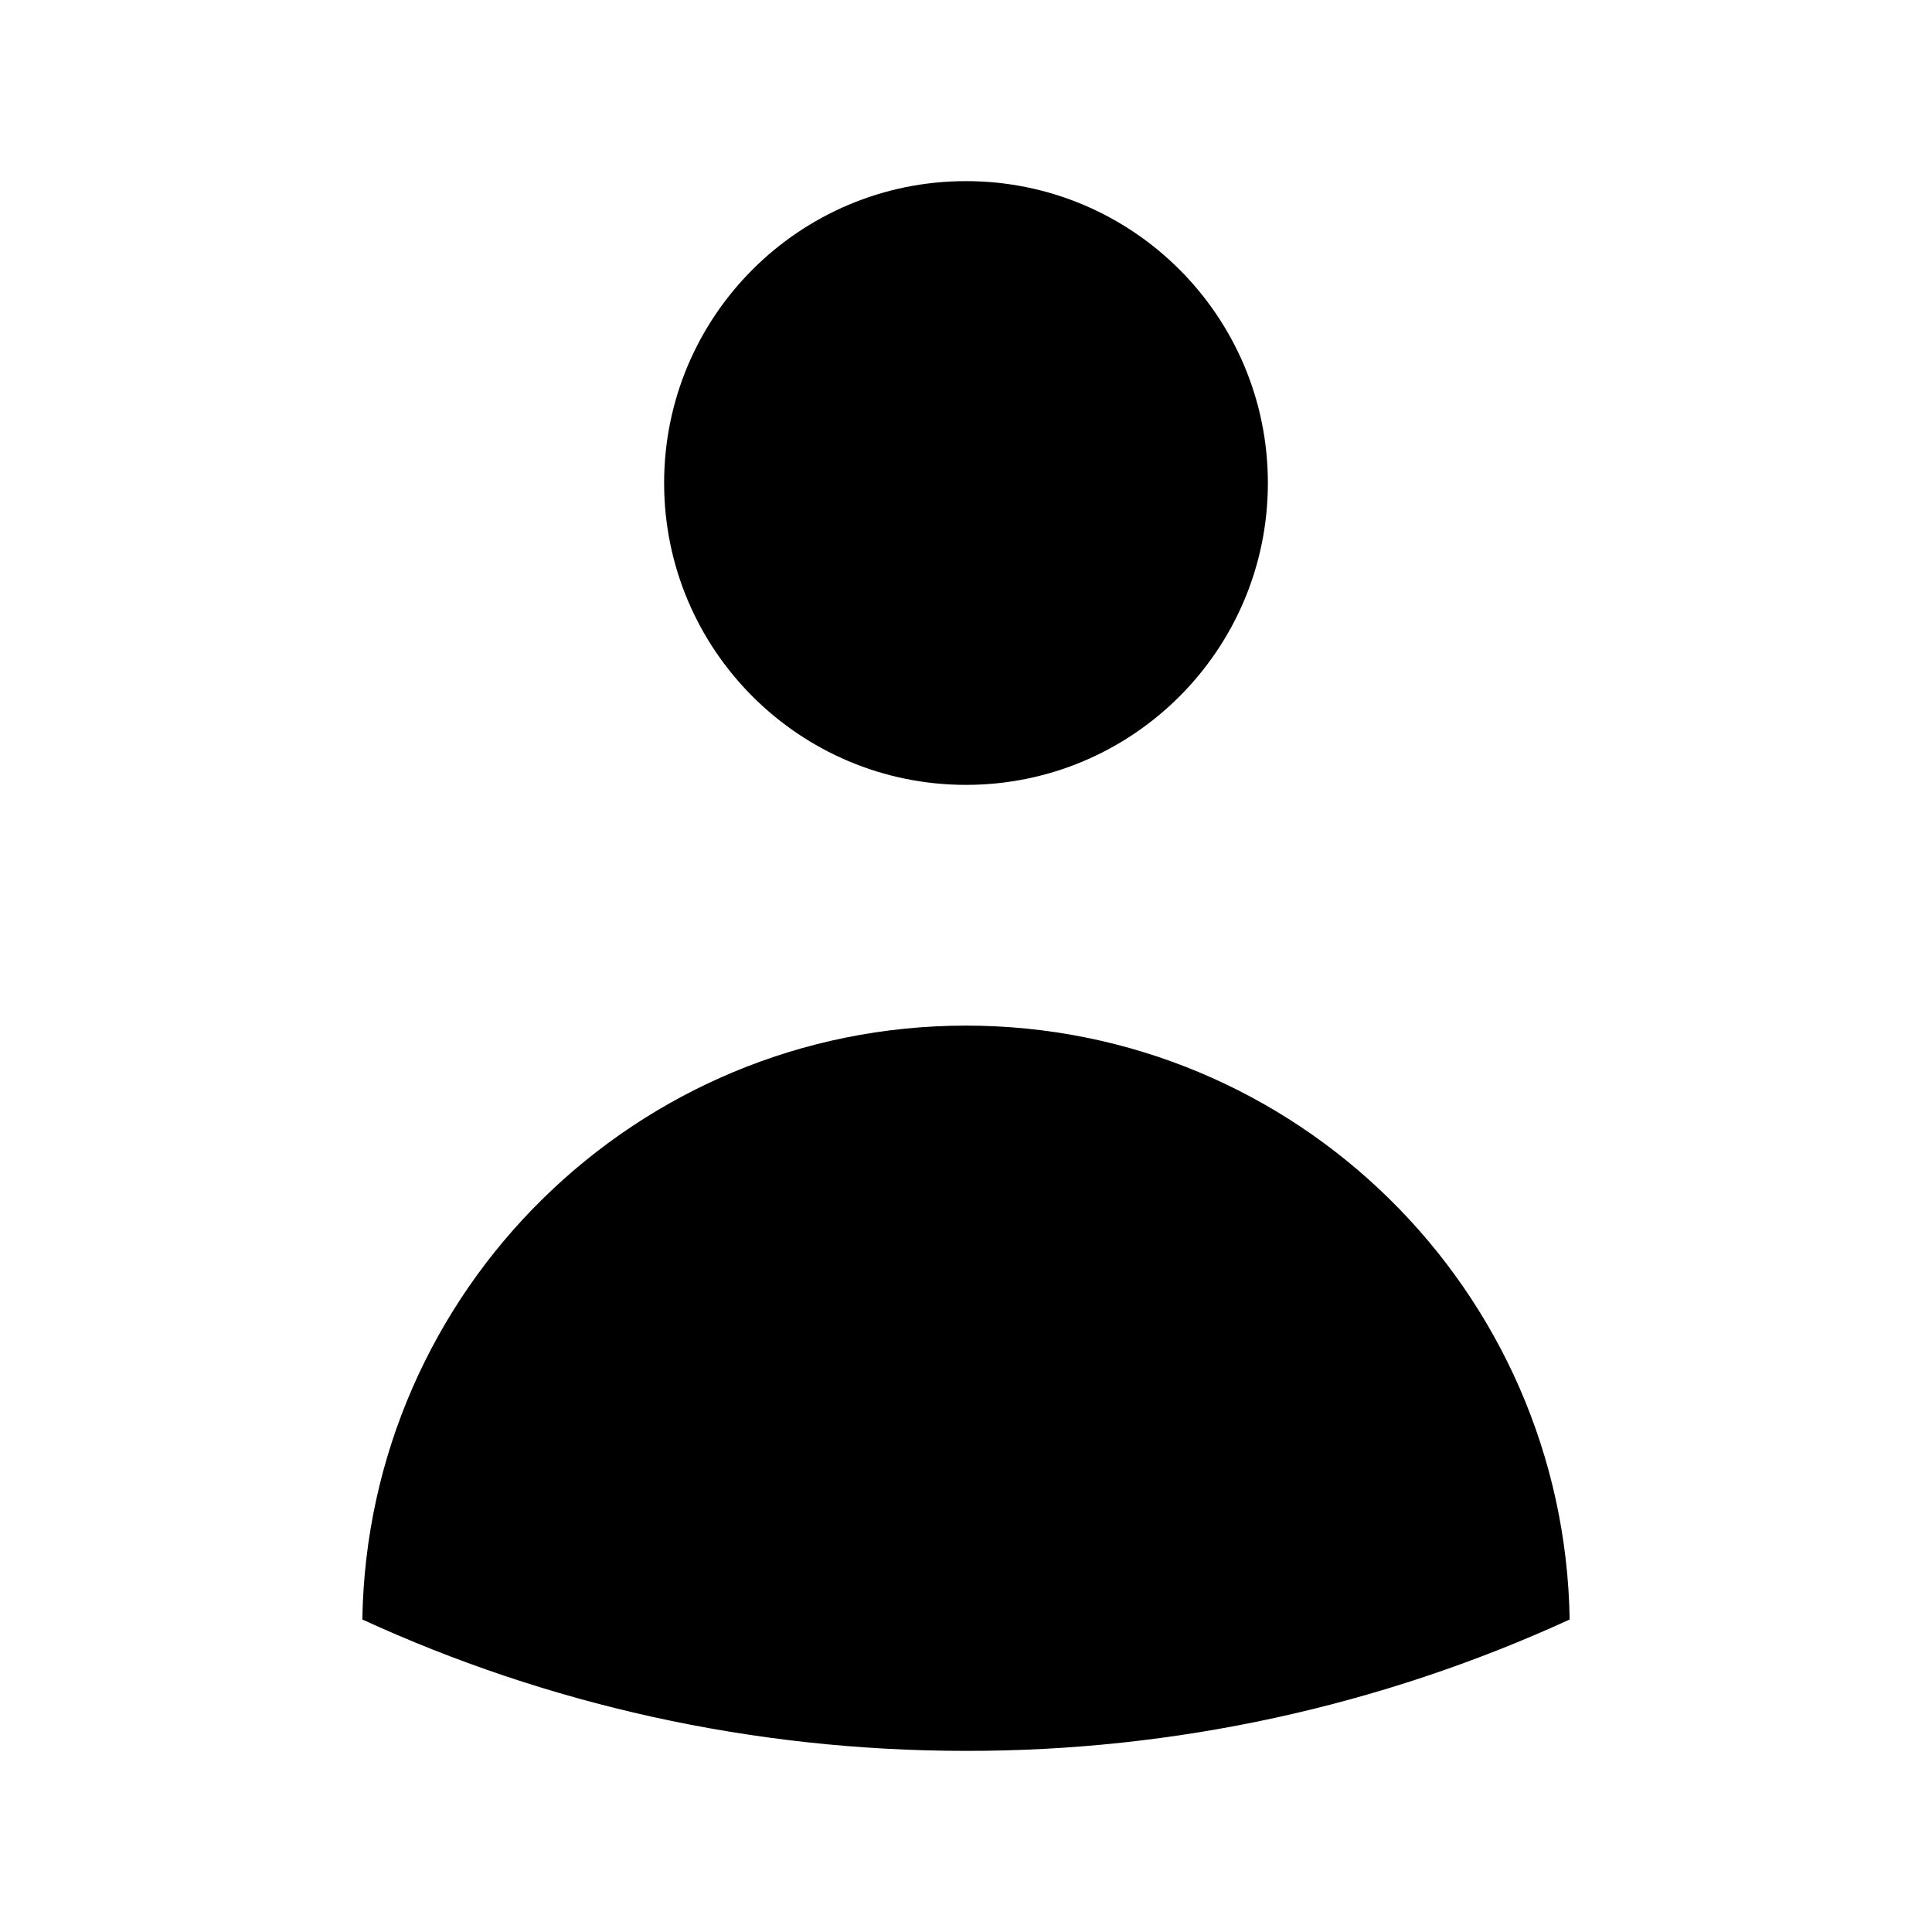
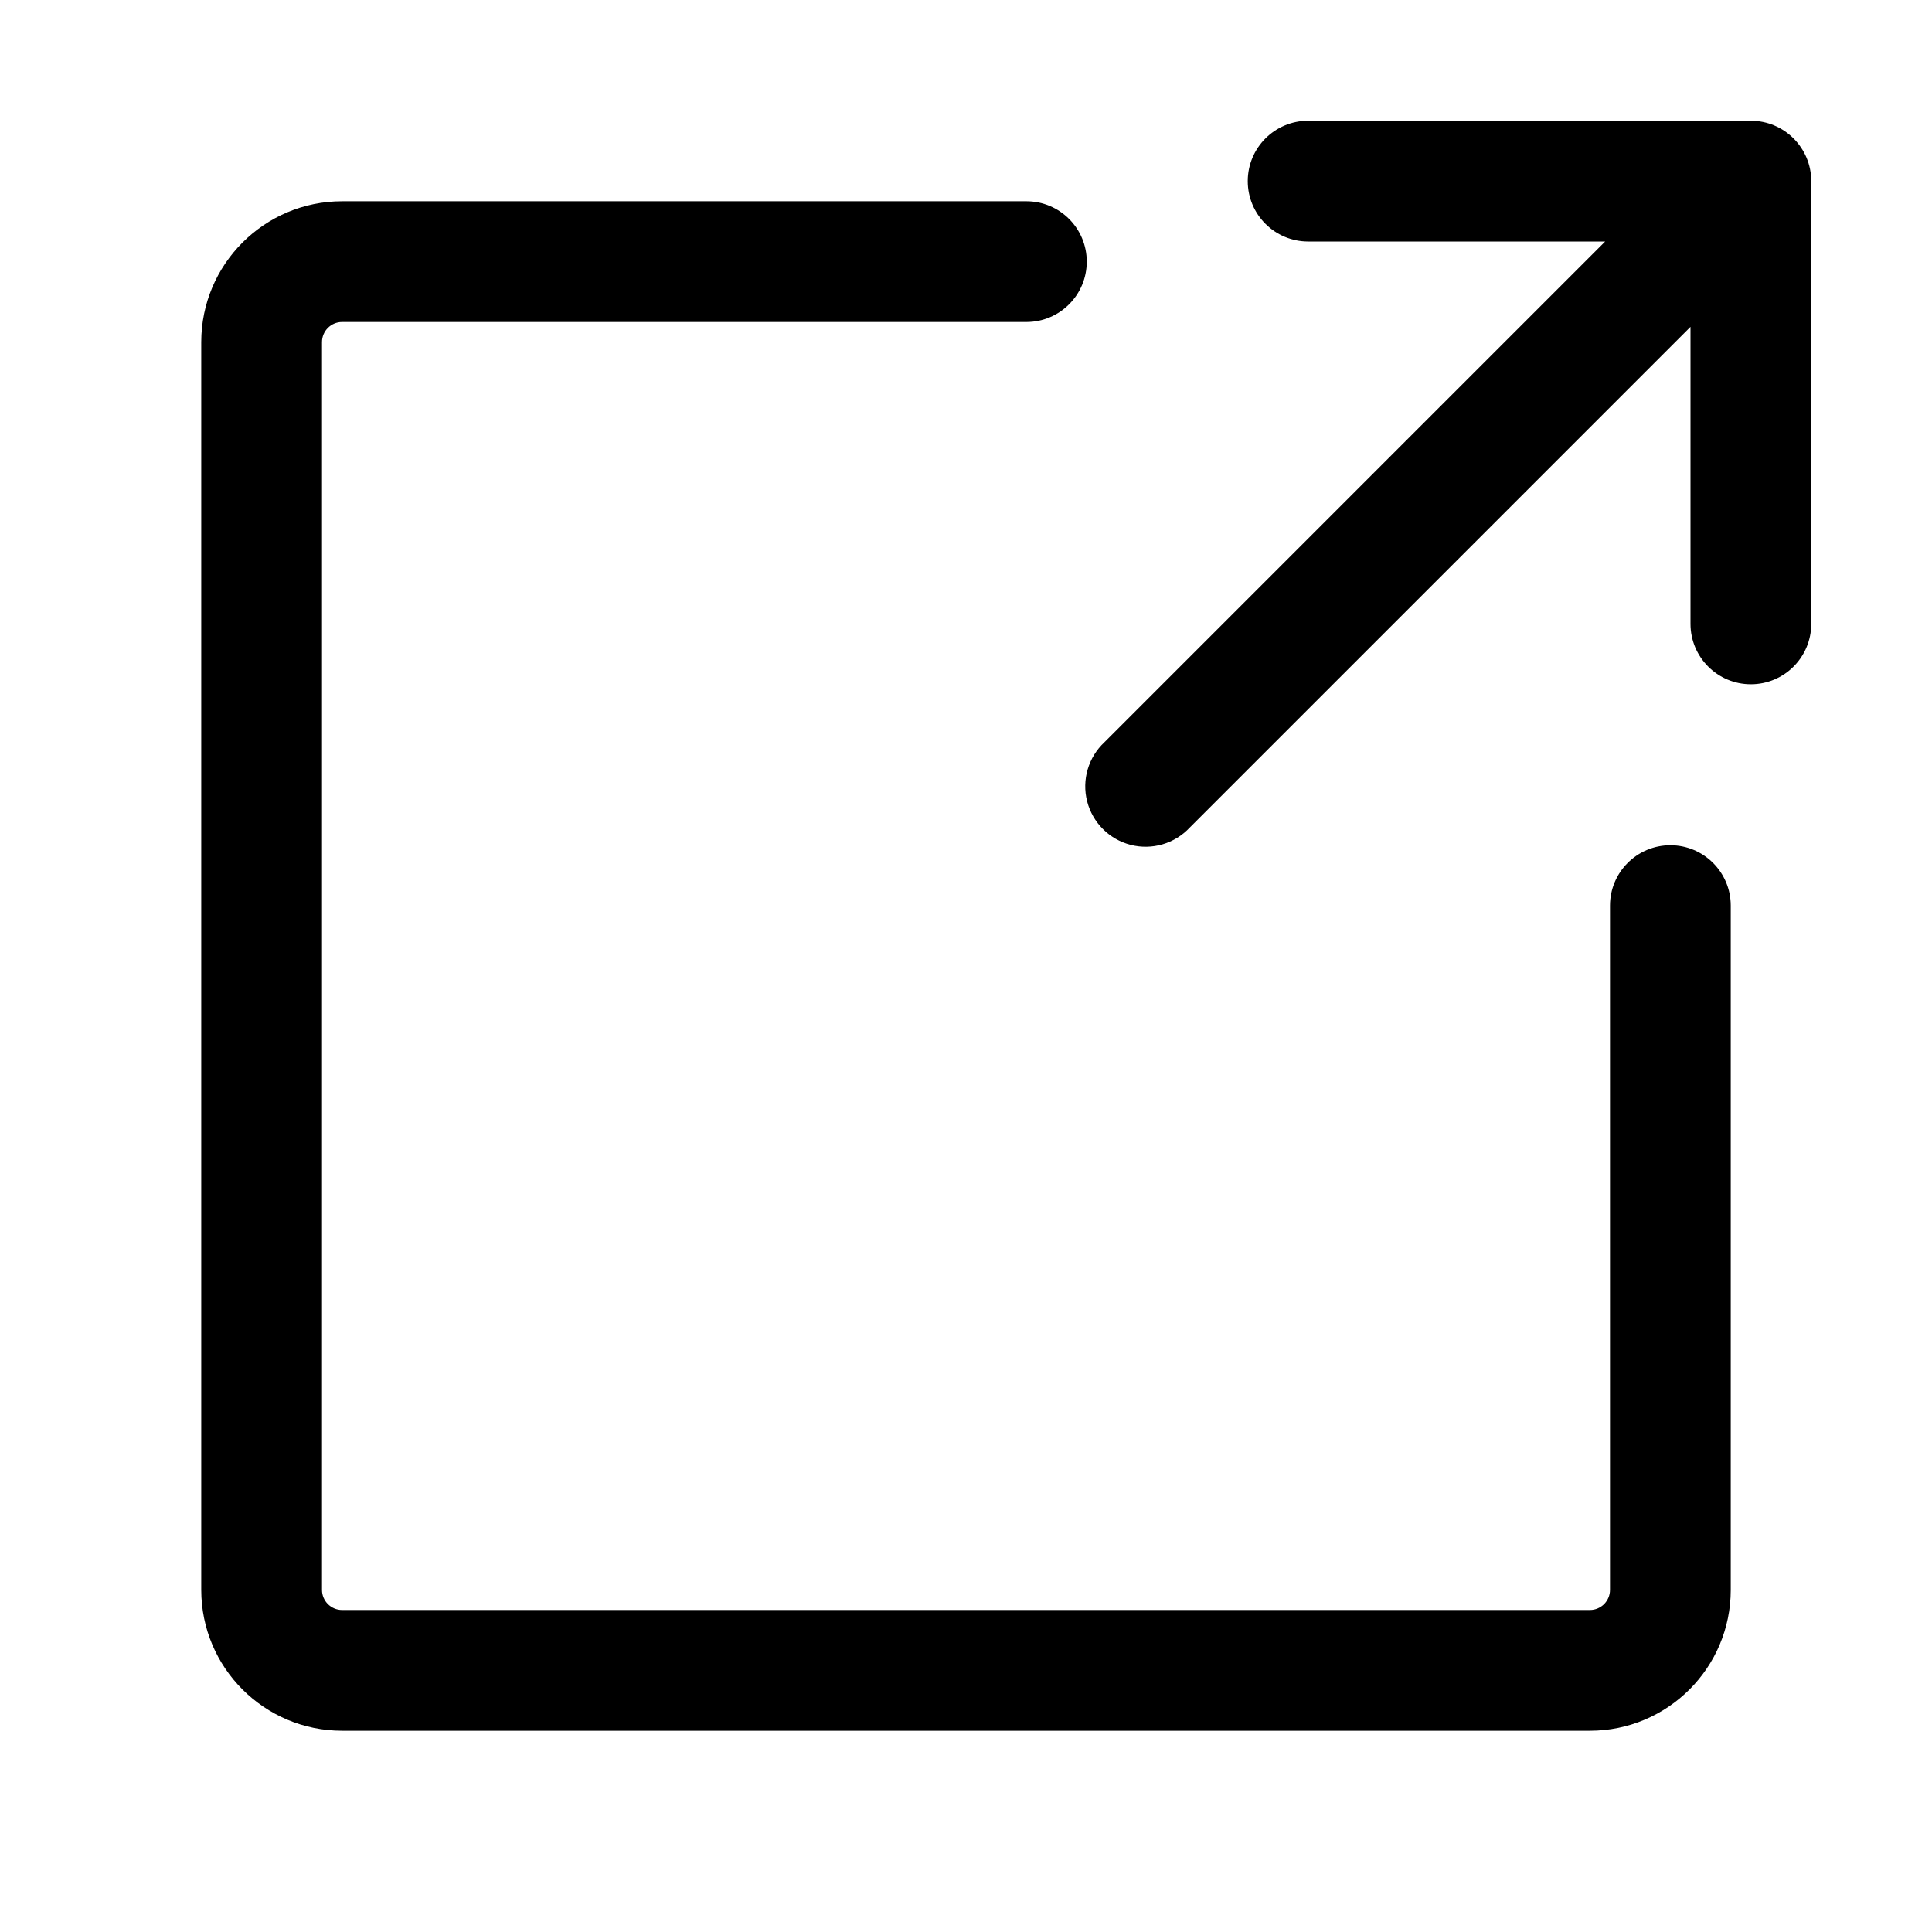
- <svg xmlns="http://www.w3.org/2000/svg" viewBox="0 0 24 24">
-   <path stroke-linecap="round" stroke-linejoin="round" d="M15.75 6a3.75 3.75 0 11-7.5 0 3.75 3.75 0 017.5 0zM4.501 20.118a7.5 7.5 0 0114.998 0A17.933 17.933 0 0112 21.75c-2.676 0-5.216-.584-7.499-1.632z">
-   </path>
+ <svg xmlns="http://www.w3.org/2000/svg" viewBox="0 0 24 24" width="24" height="24">
+   <path d="M15.5 2.25a.75.75 0 0 1 .75-.75h5.5a.75.75 0 0 1 .75.75v5.5a.75.75 0 0 1-1.5 0V4.06l-6.22 6.22a.75.75 0 1 1-1.06-1.06L19.94 3h-3.69a.75.75 0 0 1-.75-.75Z" />
+   <path d="M2.5 4.25c0-.966.784-1.75 1.75-1.75h8.5a.75.75 0 0 1 0 1.5h-8.5a.25.25 0 0 0-.25.25v15.5c0 .138.112.25.25.25h15.5a.25.25 0 0 0 .25-.25v-8.5a.75.75 0 0 1 1.5 0v8.5a1.75 1.75 0 0 1-1.75 1.75H4.25a1.75 1.75 0 0 1-1.75-1.75V4.25Z" />
</svg>
